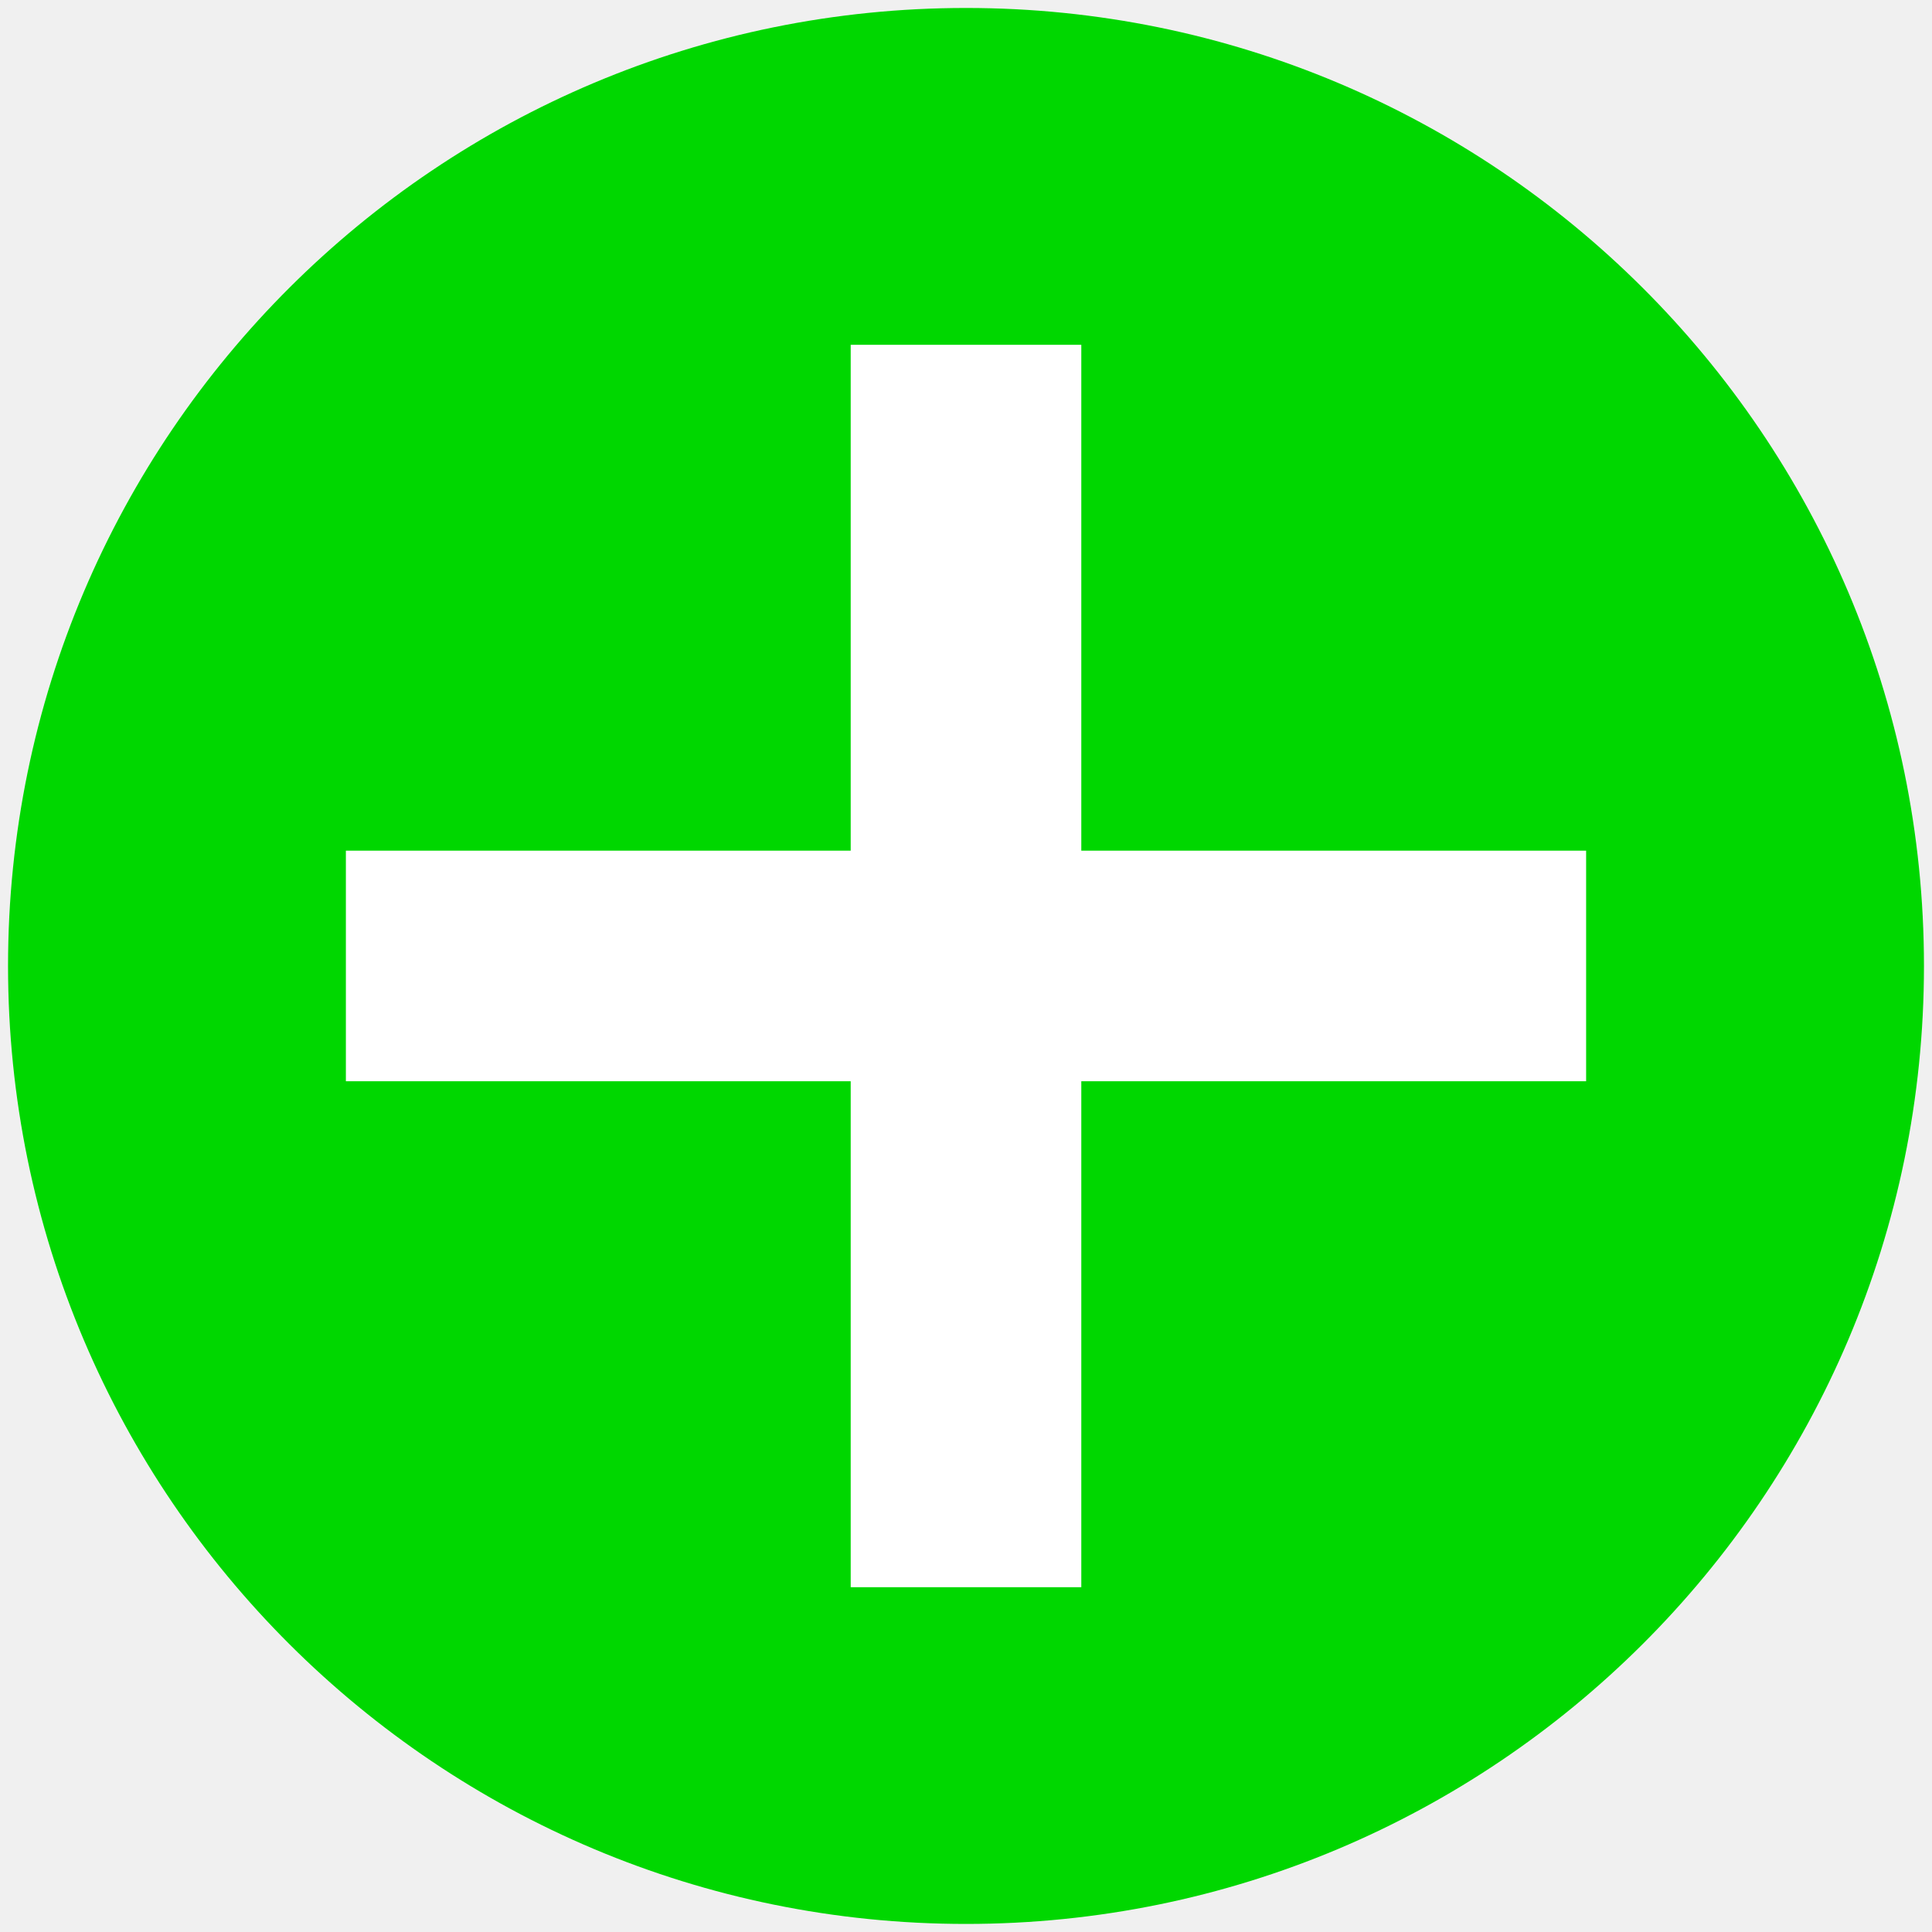
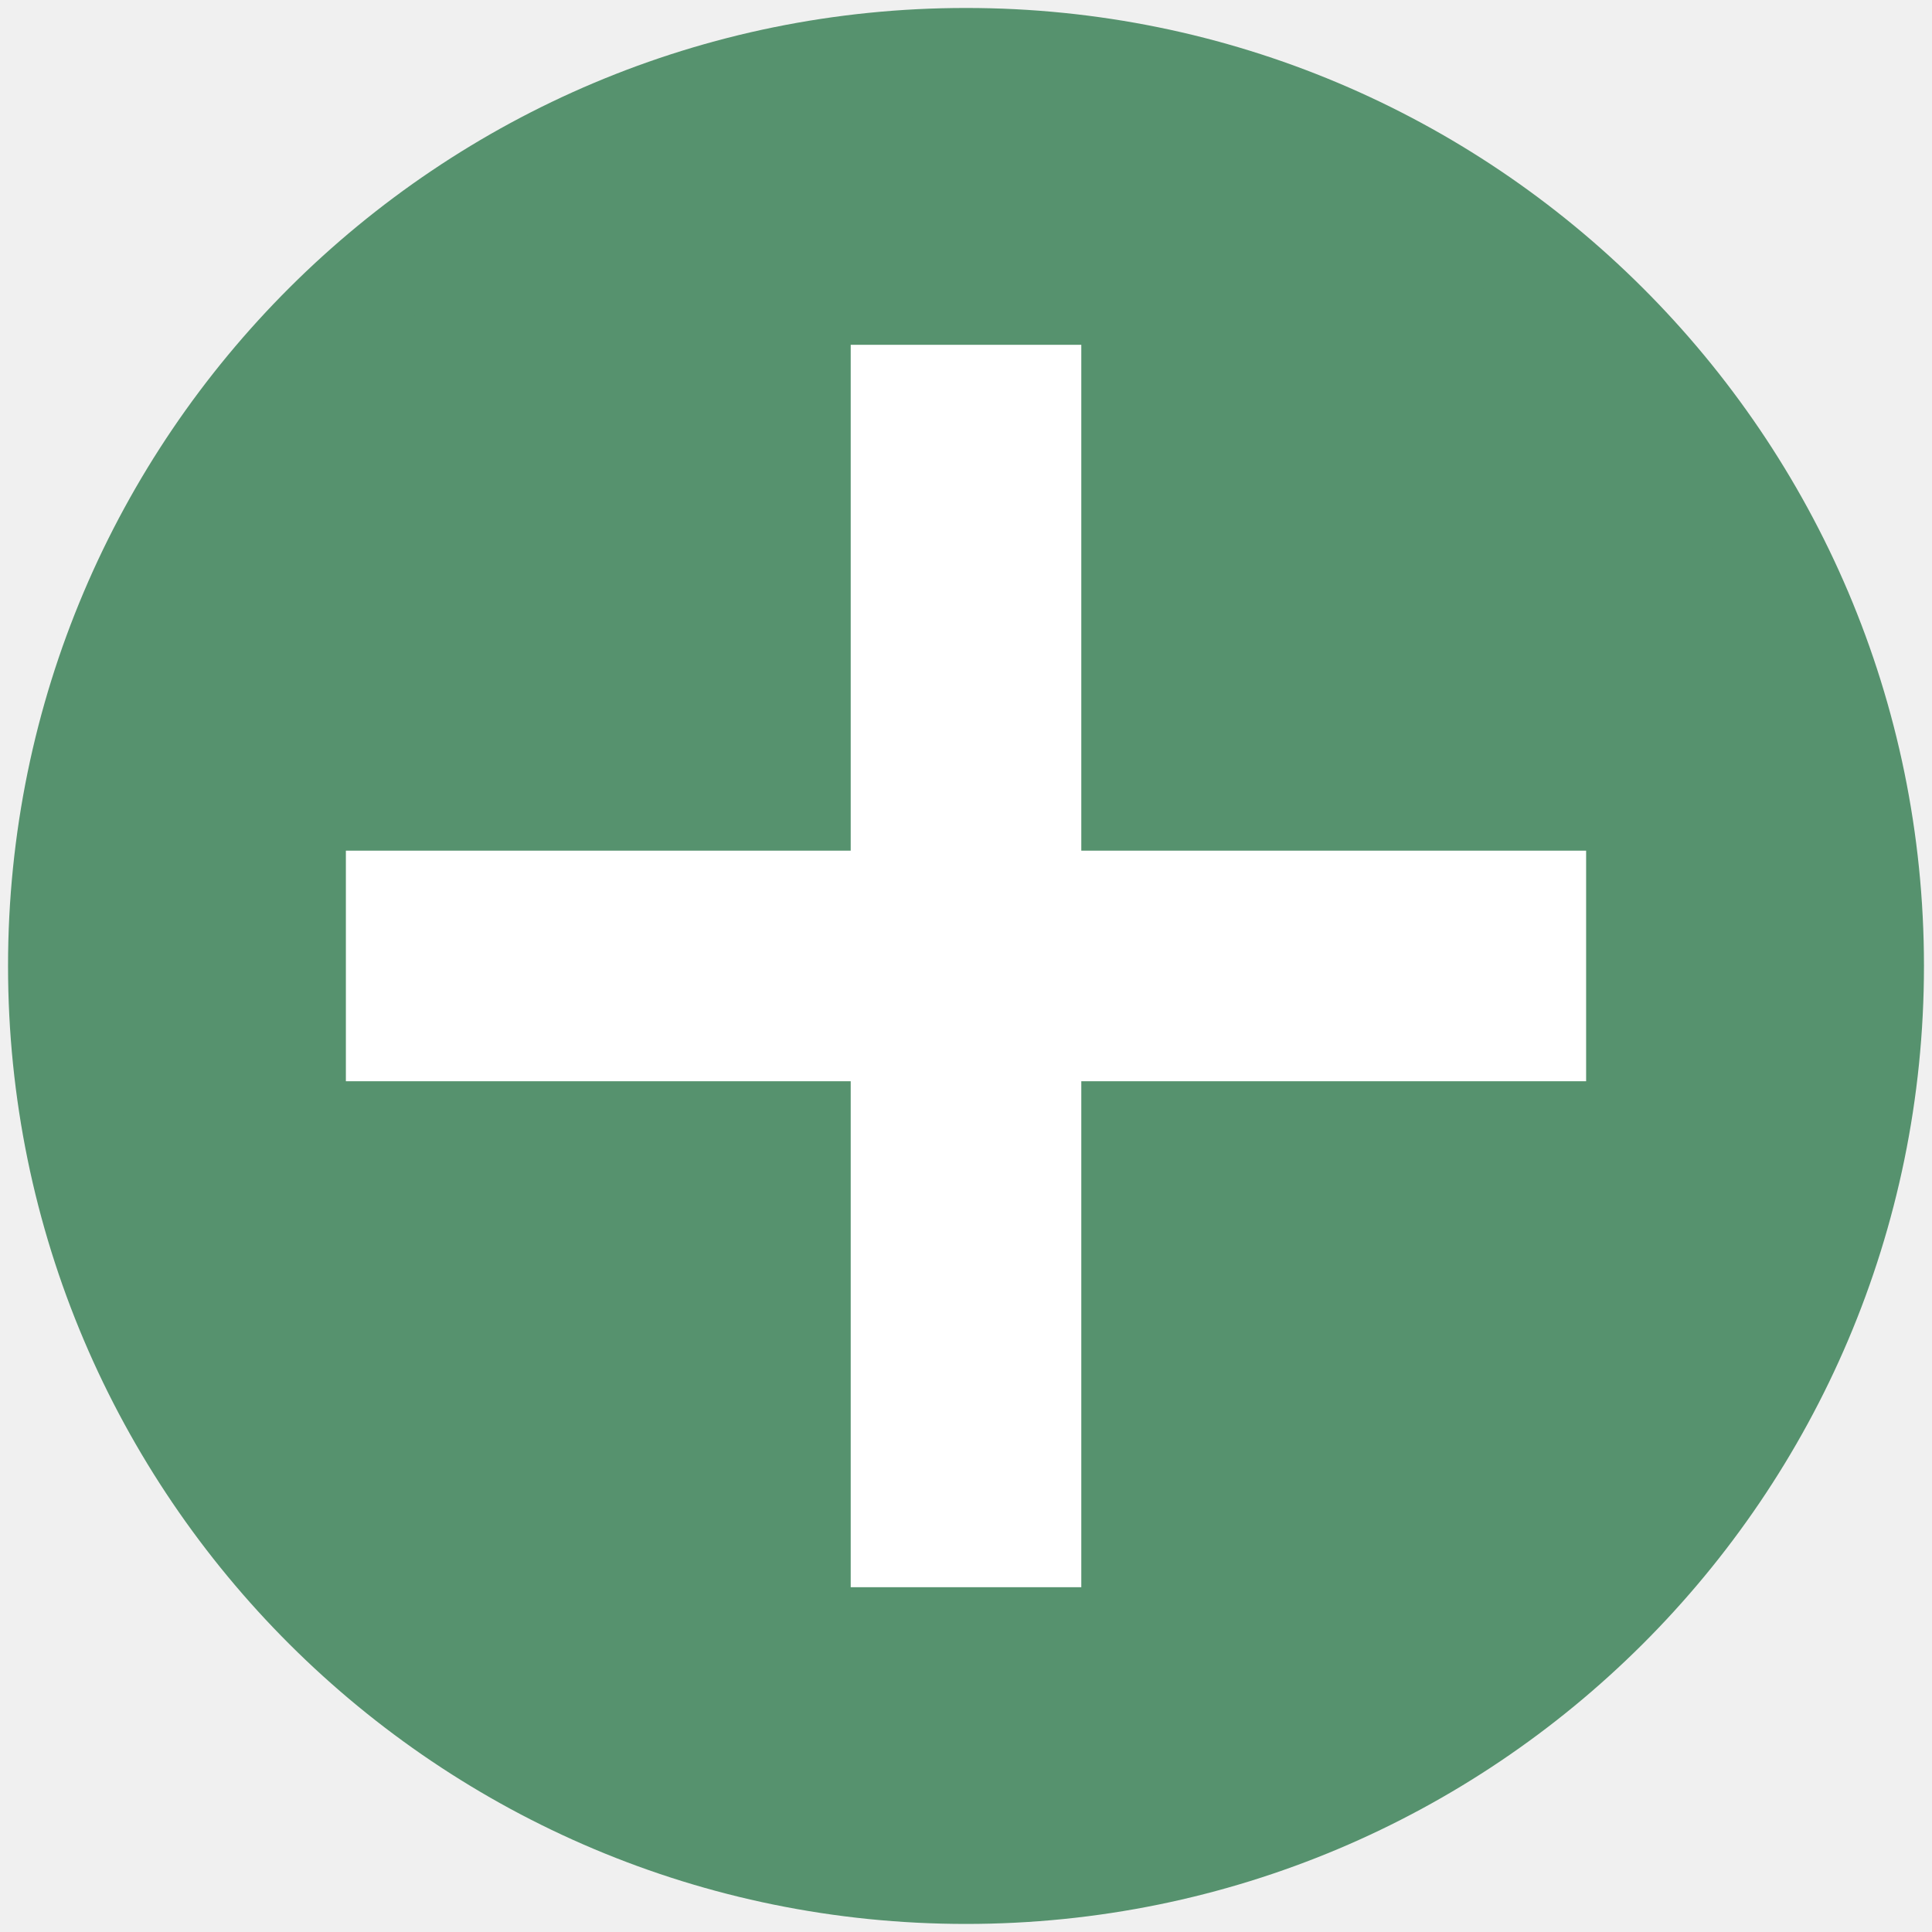
- <svg xmlns="http://www.w3.org/2000/svg" width="24" height="24" viewBox="0 0 24 24" id="svg2" version="1.1">
-   <defs id="defs4" />
-   <g id="layer1" transform="matrix(1.226255,0,0,1.297261,-50.22753,-598.3411)">
-     <g id="g8747">
-       <ellipse style="fill:#00d700;fill-opacity:1;stroke:#00d700;stroke-width:1.031;stroke-miterlimit:4;stroke-dasharray:none;stroke-opacity:1" id="path5782" cx="50.746" cy="470.484" rx="9.189" ry="8.658" />
-       <rect style="fill:#ffffff;fill-opacity:1;stroke:none;stroke-width:1.3;stroke-miterlimit:4;stroke-dasharray:none;stroke-opacity:0.875" id="rect6355" width="2.336" height="11.897" x="49.578" y="464.536" />
-       <rect style="fill:#ffffff;fill-opacity:1;stroke:none;stroke-width:1.3;stroke-miterlimit:4;stroke-dasharray:none;stroke-opacity:0.875" id="rect6355-5" width="2.208" height="12.564" x="469.38" y="-57.028" transform="matrix(2.8183573e-8,1,-1,0,0,0)" />
+ <svg xmlns="http://www.w3.org/2000/svg" width="24" height="24" viewBox="0 0 24 24">
+   <g transform="matrix(1.226255,0,0,1.297261,-50.22753,-598.3411)">
+     <g>
+       <ellipse style="fill:#56926e;fill-opacity:1;stroke:#56926e;stroke-width:1.031;stroke-miterlimit:4;stroke-dasharray:none;stroke-opacity:1" cx="50.746" cy="470.484" rx="9.189" ry="8.658" />
+       <rect style="fill:#ffffff;fill-opacity:1;stroke:none;stroke-width:1.3;stroke-miterlimit:4;stroke-dasharray:none;stroke-opacity:0.875" width="2.336" height="11.897" x="49.578" y="464.536" />
+       <rect style="fill:#ffffff;fill-opacity:1;stroke:none;stroke-width:1.3;stroke-miterlimit:4;stroke-dasharray:none;stroke-opacity:0.875" width="2.208" height="12.564" x="469.38" y="-57.028" transform="matrix(2.8183573e-8,1,-1,0,0,0)" />
    </g>
  </g>
</svg>
